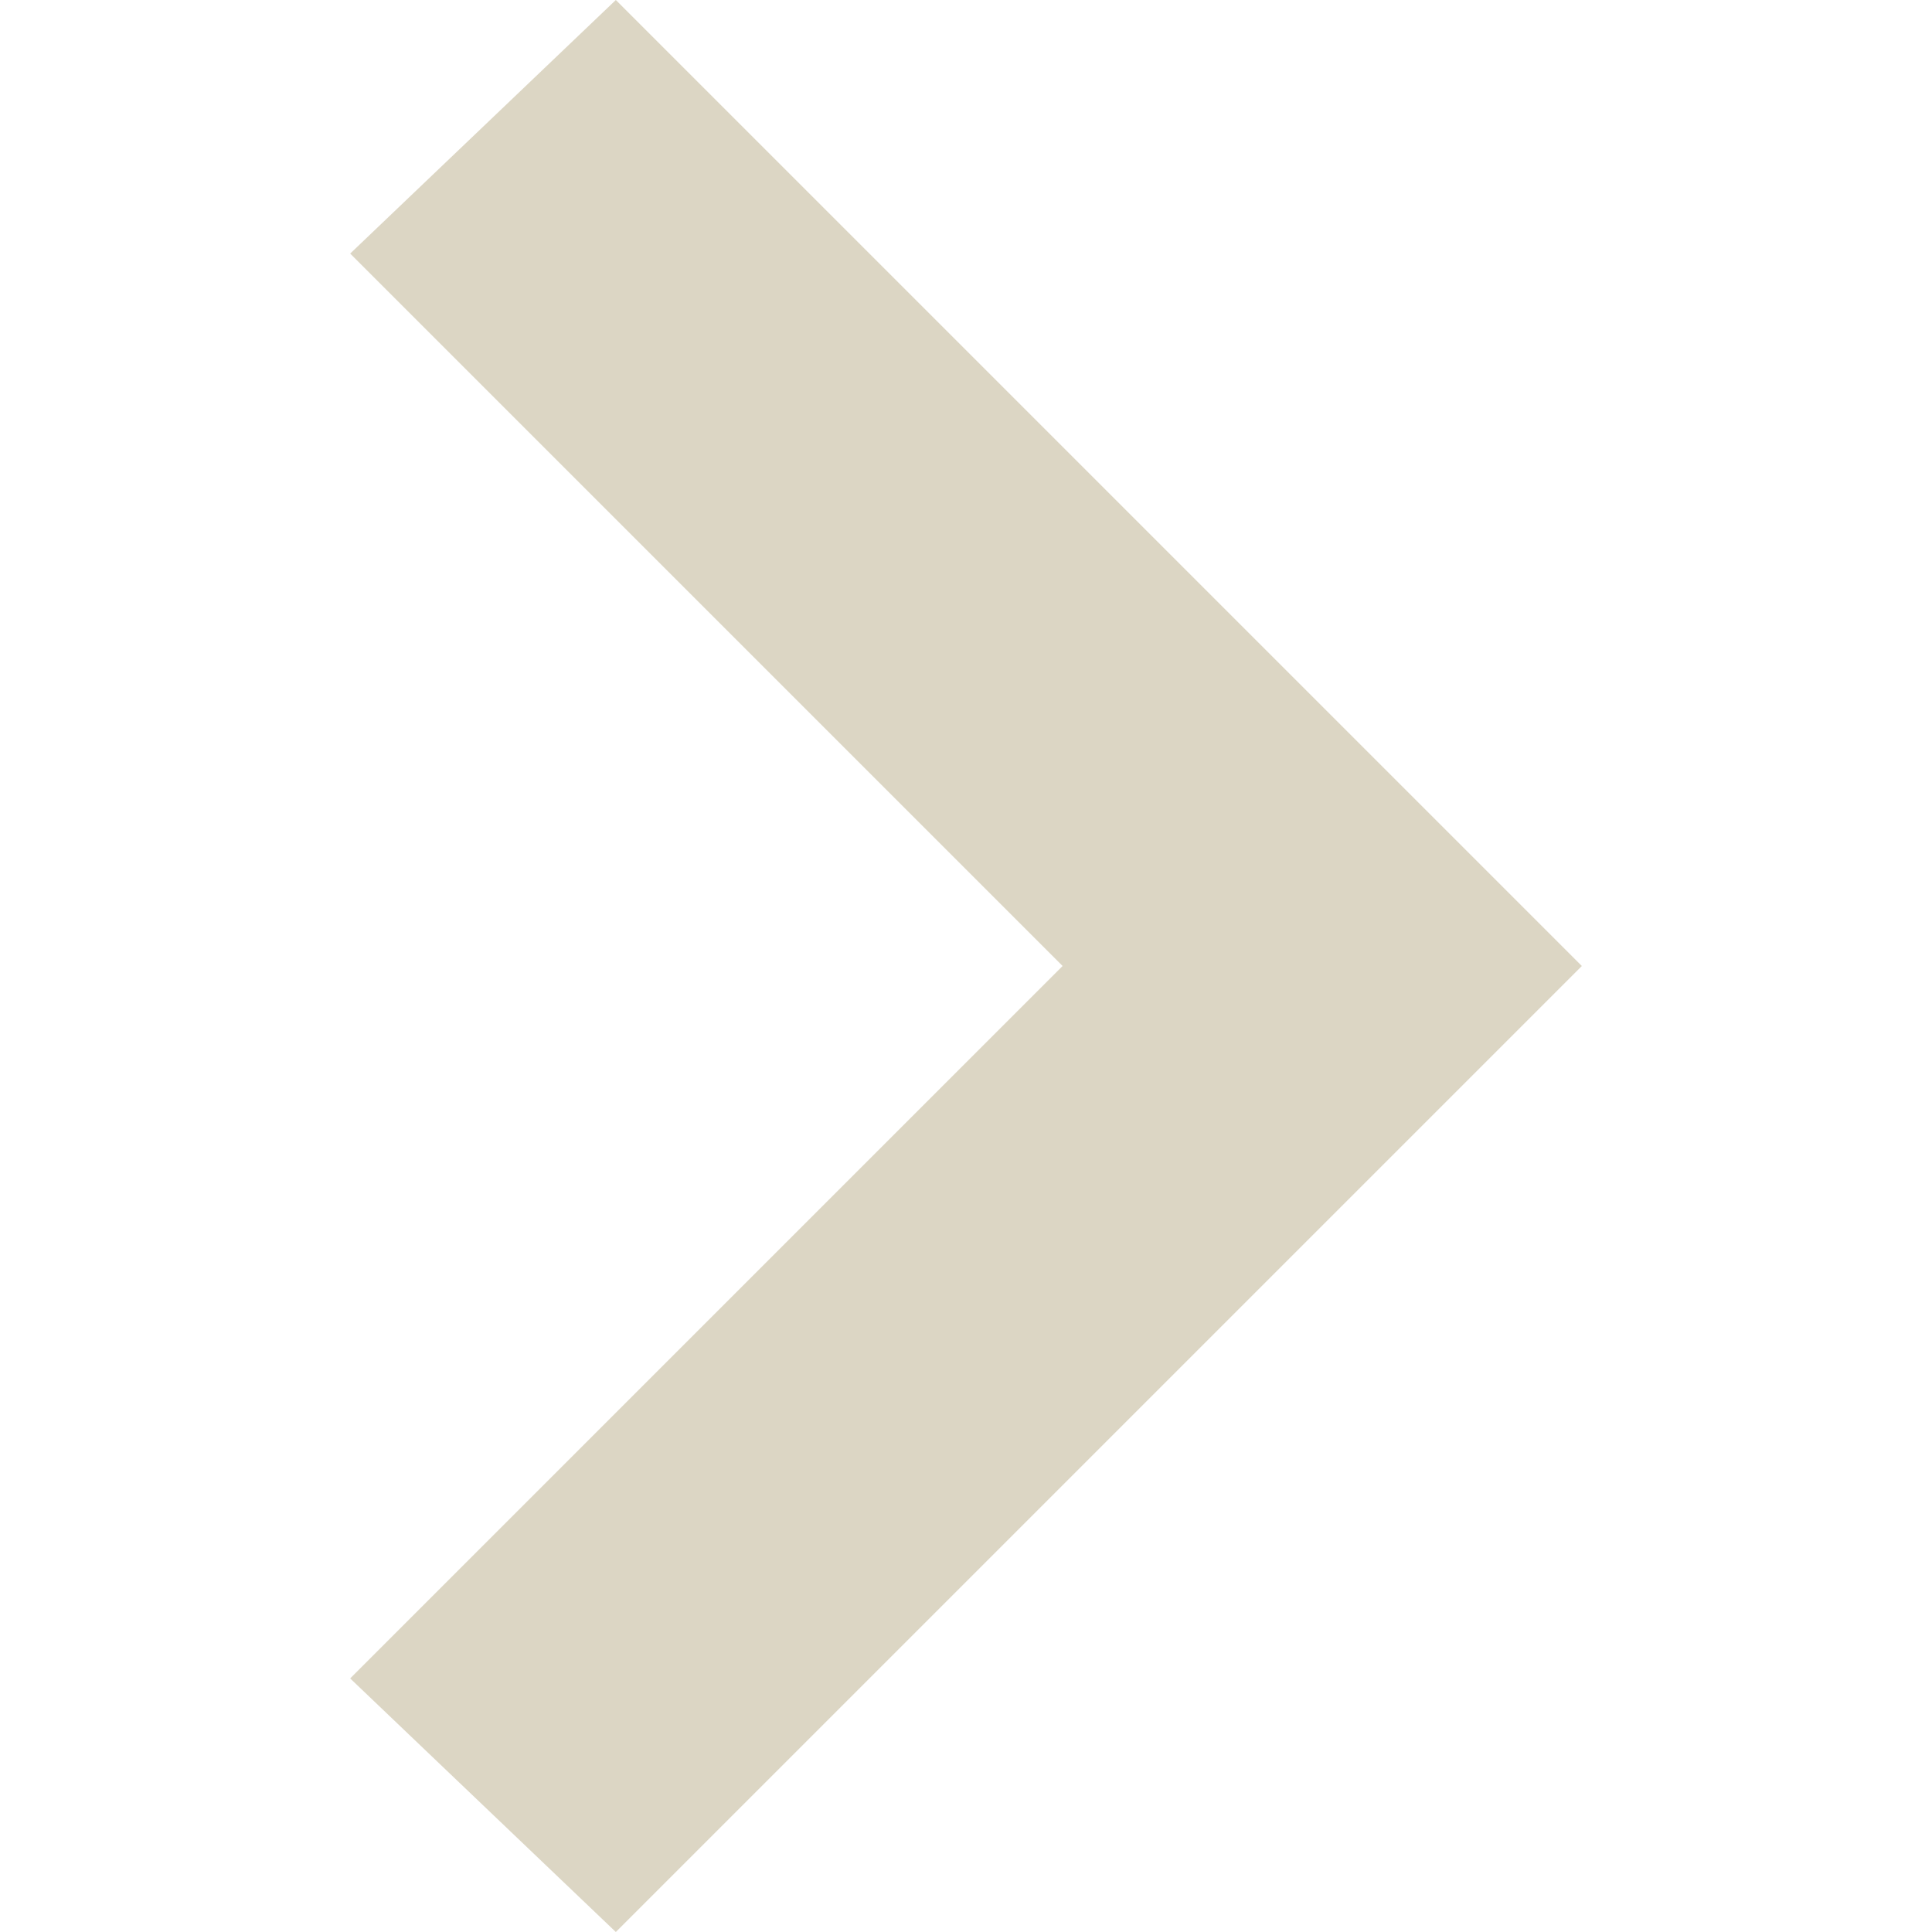
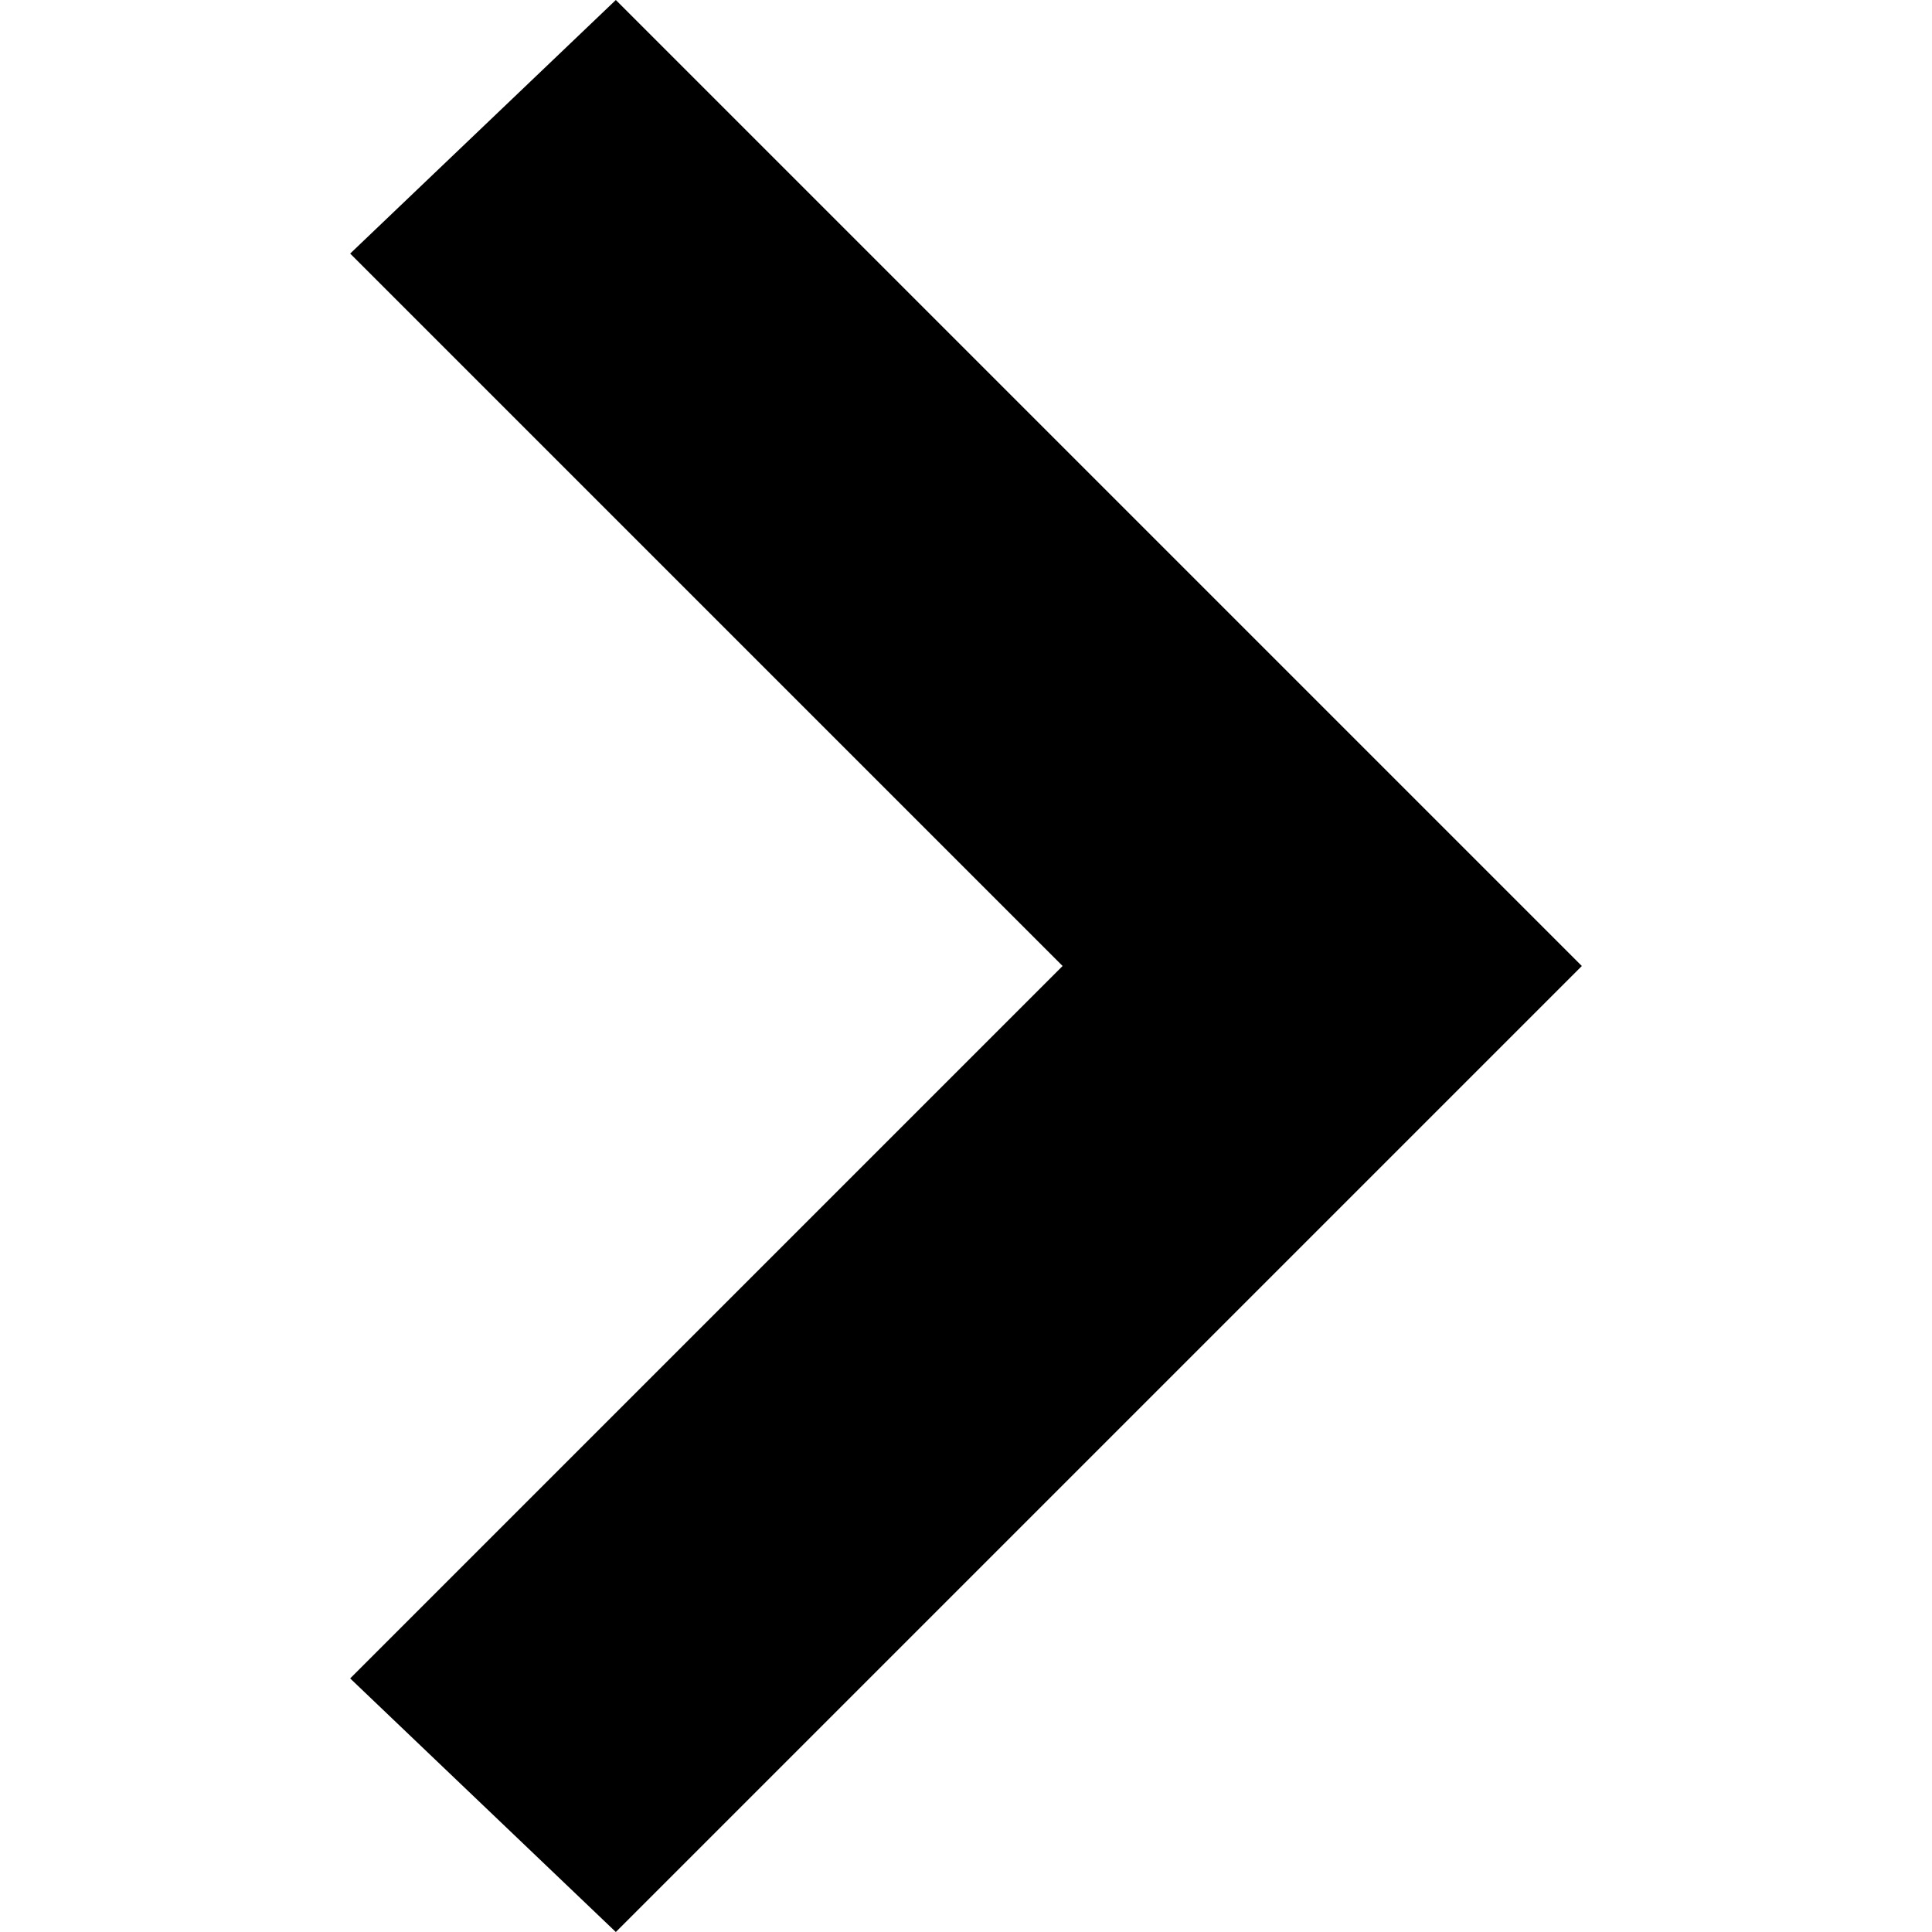
<svg xmlns="http://www.w3.org/2000/svg" version="1.1" id="Слой_1" x="0px" y="0px" viewBox="0 0 16 16" style="enable-background:new 0 0 16 16;" xml:space="preserve">
  <style type="text/css">
- 	.st0{fill:#DCD6C4;}
+ 	
</style>
  <path class="st0" d="M13.1,8l-8,8l-2.2-2.1L8.8,8L2.9,2.1L5.1,0L13.1,8z" />
</svg>
